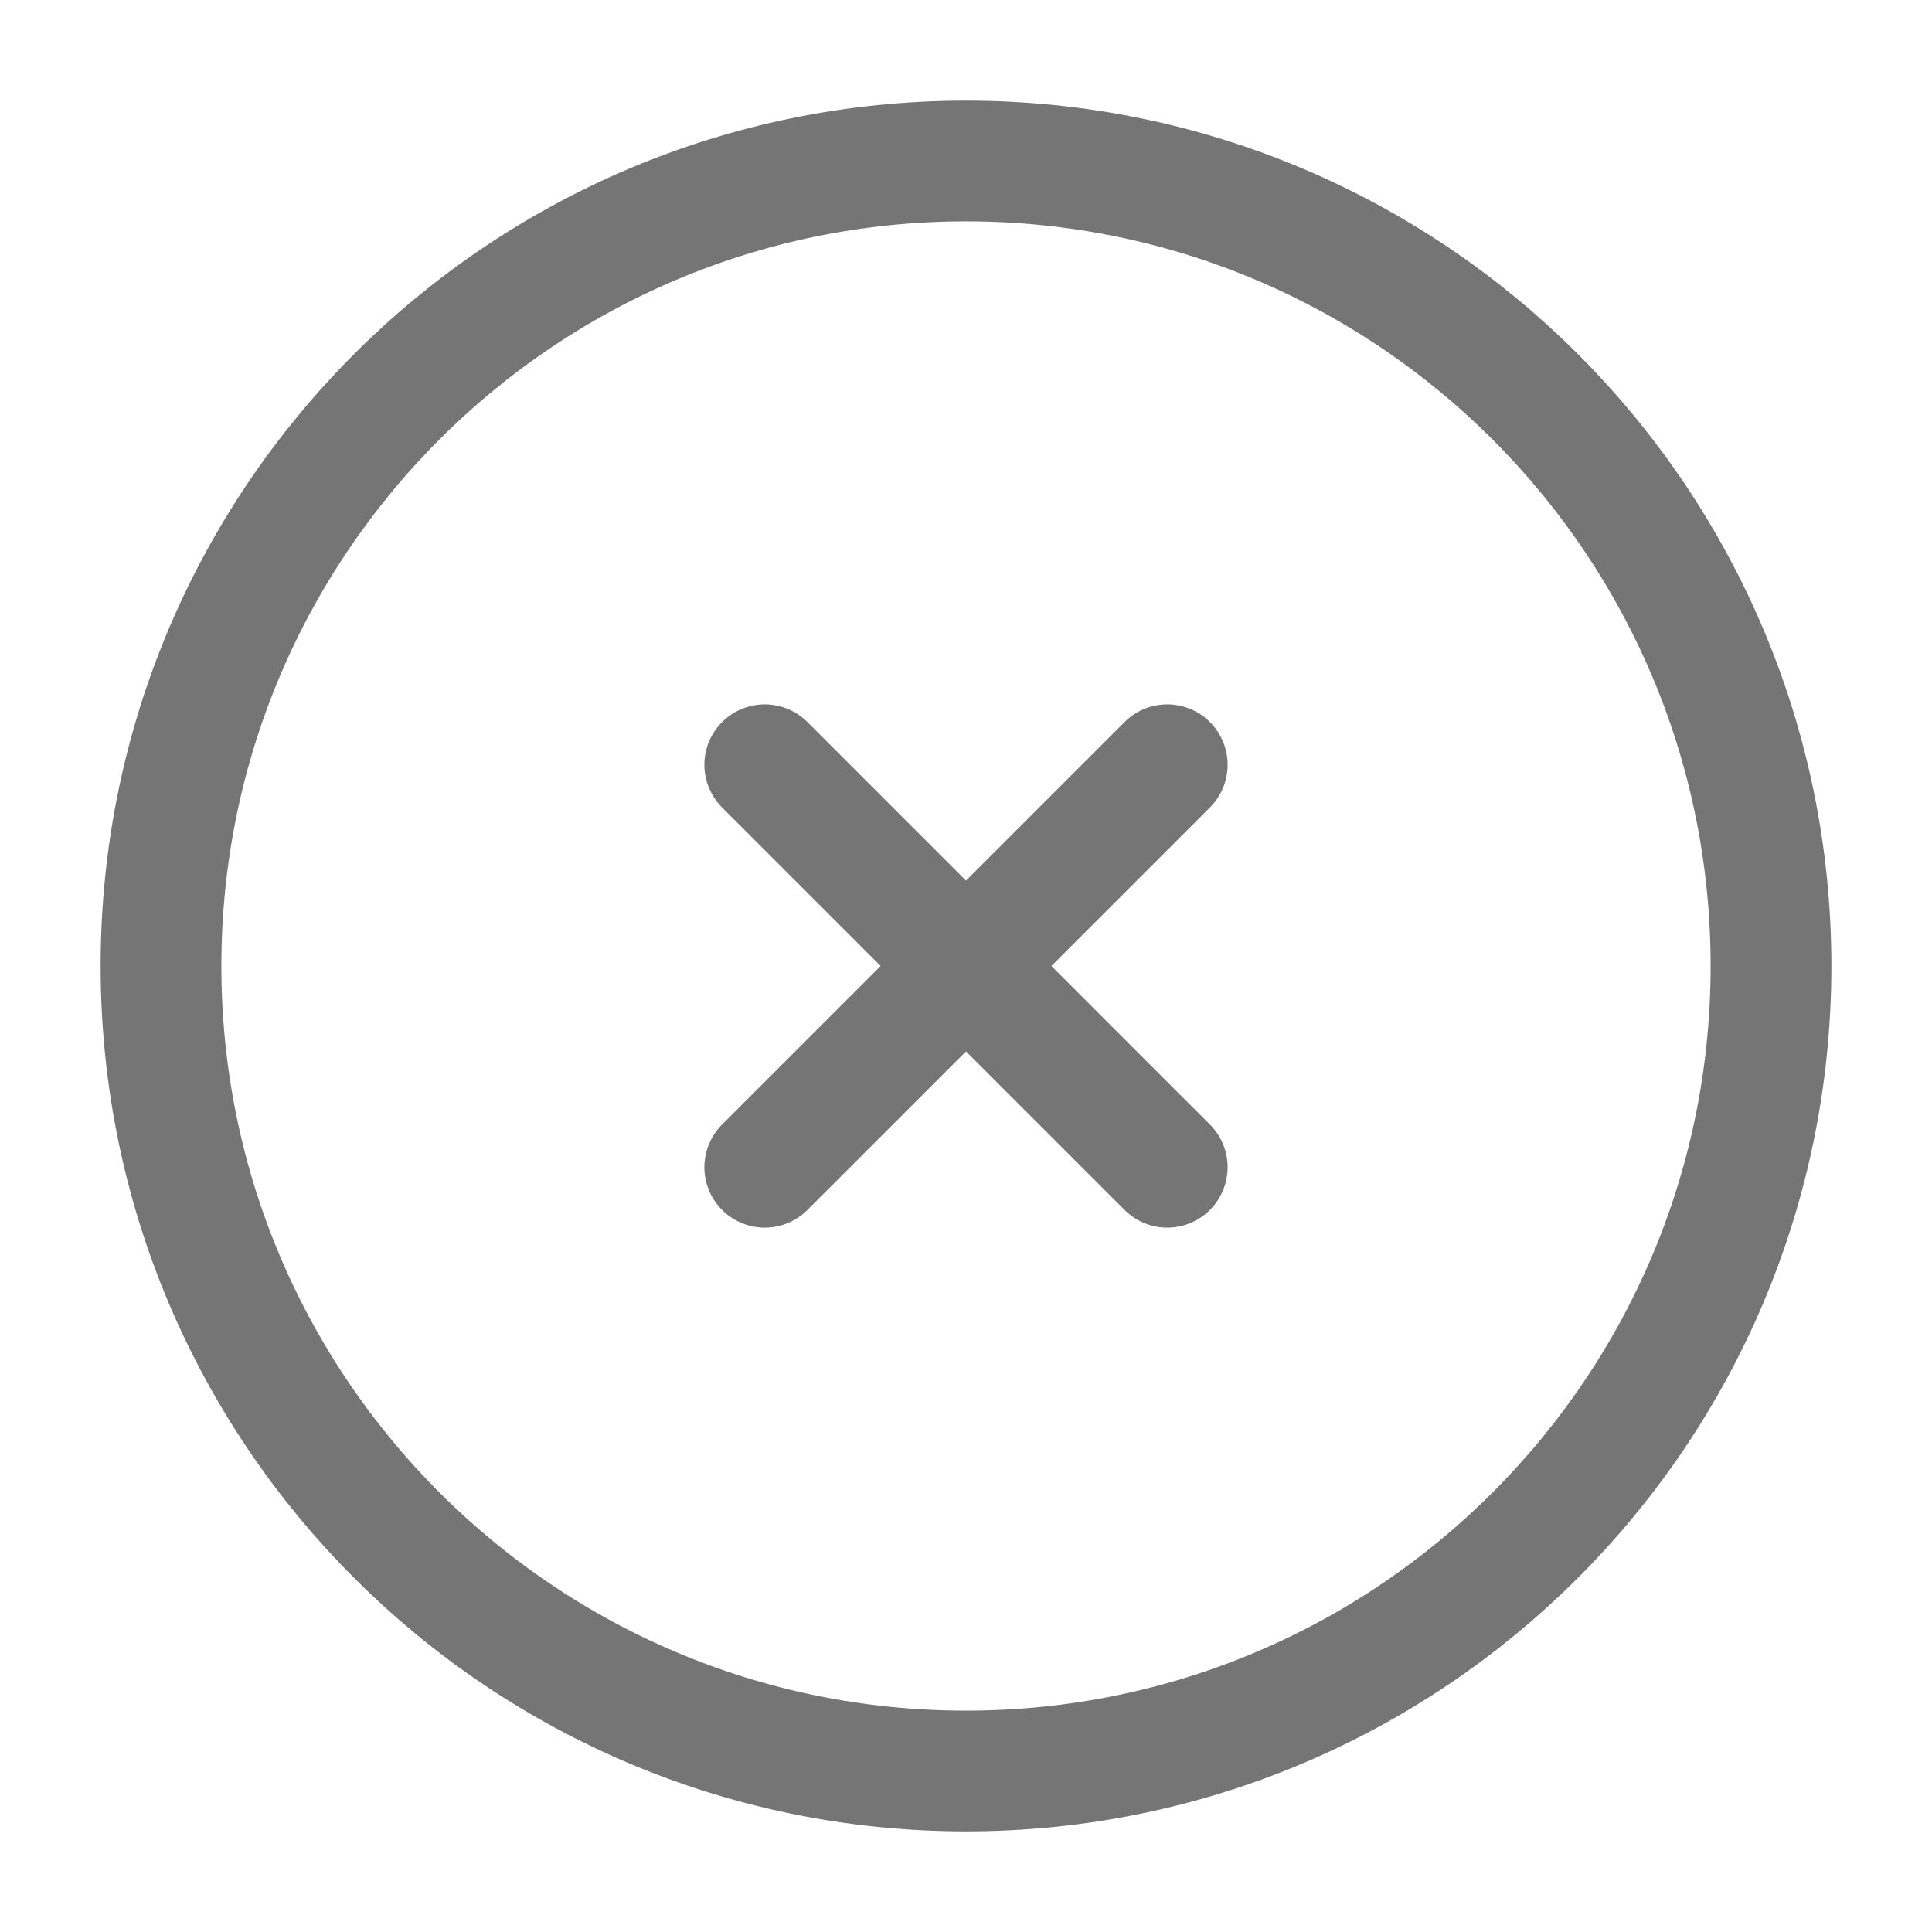
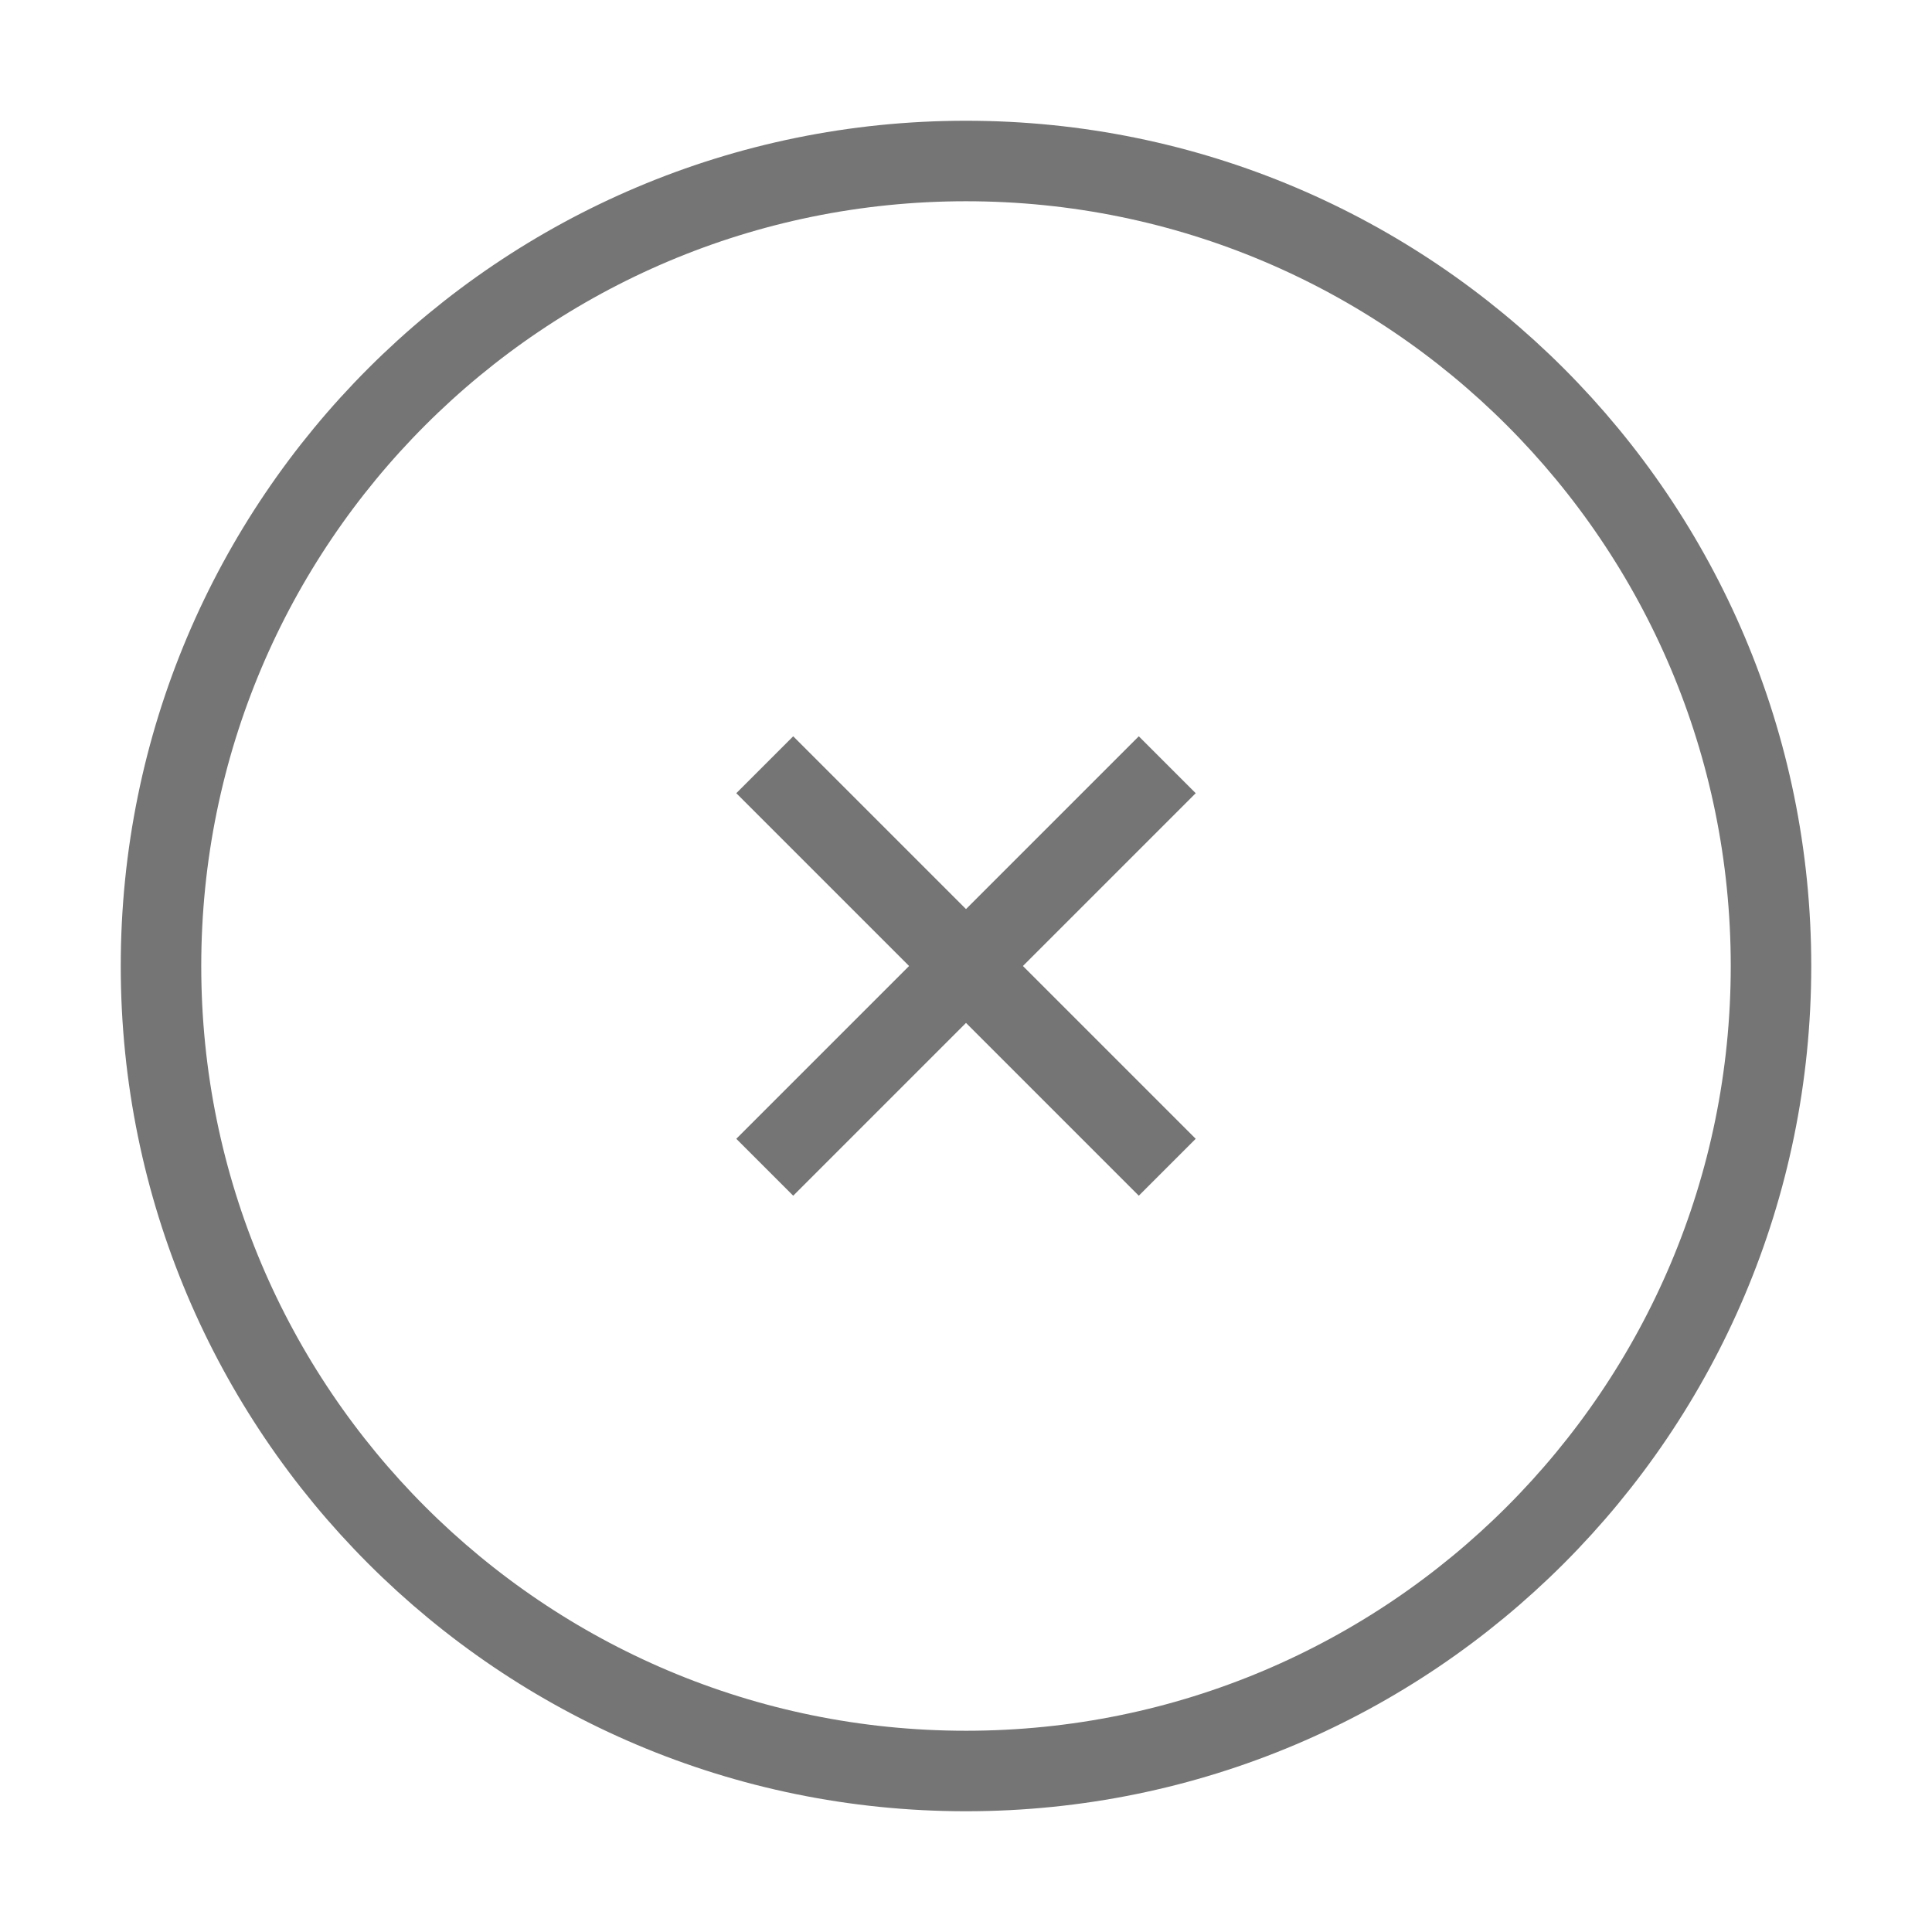
<svg xmlns="http://www.w3.org/2000/svg" width="18px" viewBox="0 0 24 24" fill="none" stroke="#000000">
-   <g id="SVGRepo_bgCarrier" stroke-width="0" />
-   <g id="SVGRepo_tracerCarrier" stroke-linecap="round" stroke-linejoin="round" />
+   <g id="SVGRepo_bgCarrier" strokeWidth="0" />
+   <g id="SVGRepo_tracerCarrier" strokeLinecap="round" strokeLinejoin="round" />
  <g id="SVGRepo_iconCarrier">
-     <circle cx="12" cy="12" r="10" stroke="#757575" stroke-width="1.5" />
-     <path d="M14.5 9.5L9.5 14.5M9.5 9.5L14.5 14.5" stroke="#757575" stroke-width="1.5" stroke-linecap="round" />
+     <circle cx="12" cy="12" r="10" stroke="#757575" strokeWidth="1.5" />
+     <path d="M14.5 9.5L9.5 14.5M9.5 9.5L14.5 14.5" stroke="#757575" strokeWidth="1.5" strokeLinecap="round" />
  </g>
</svg>
